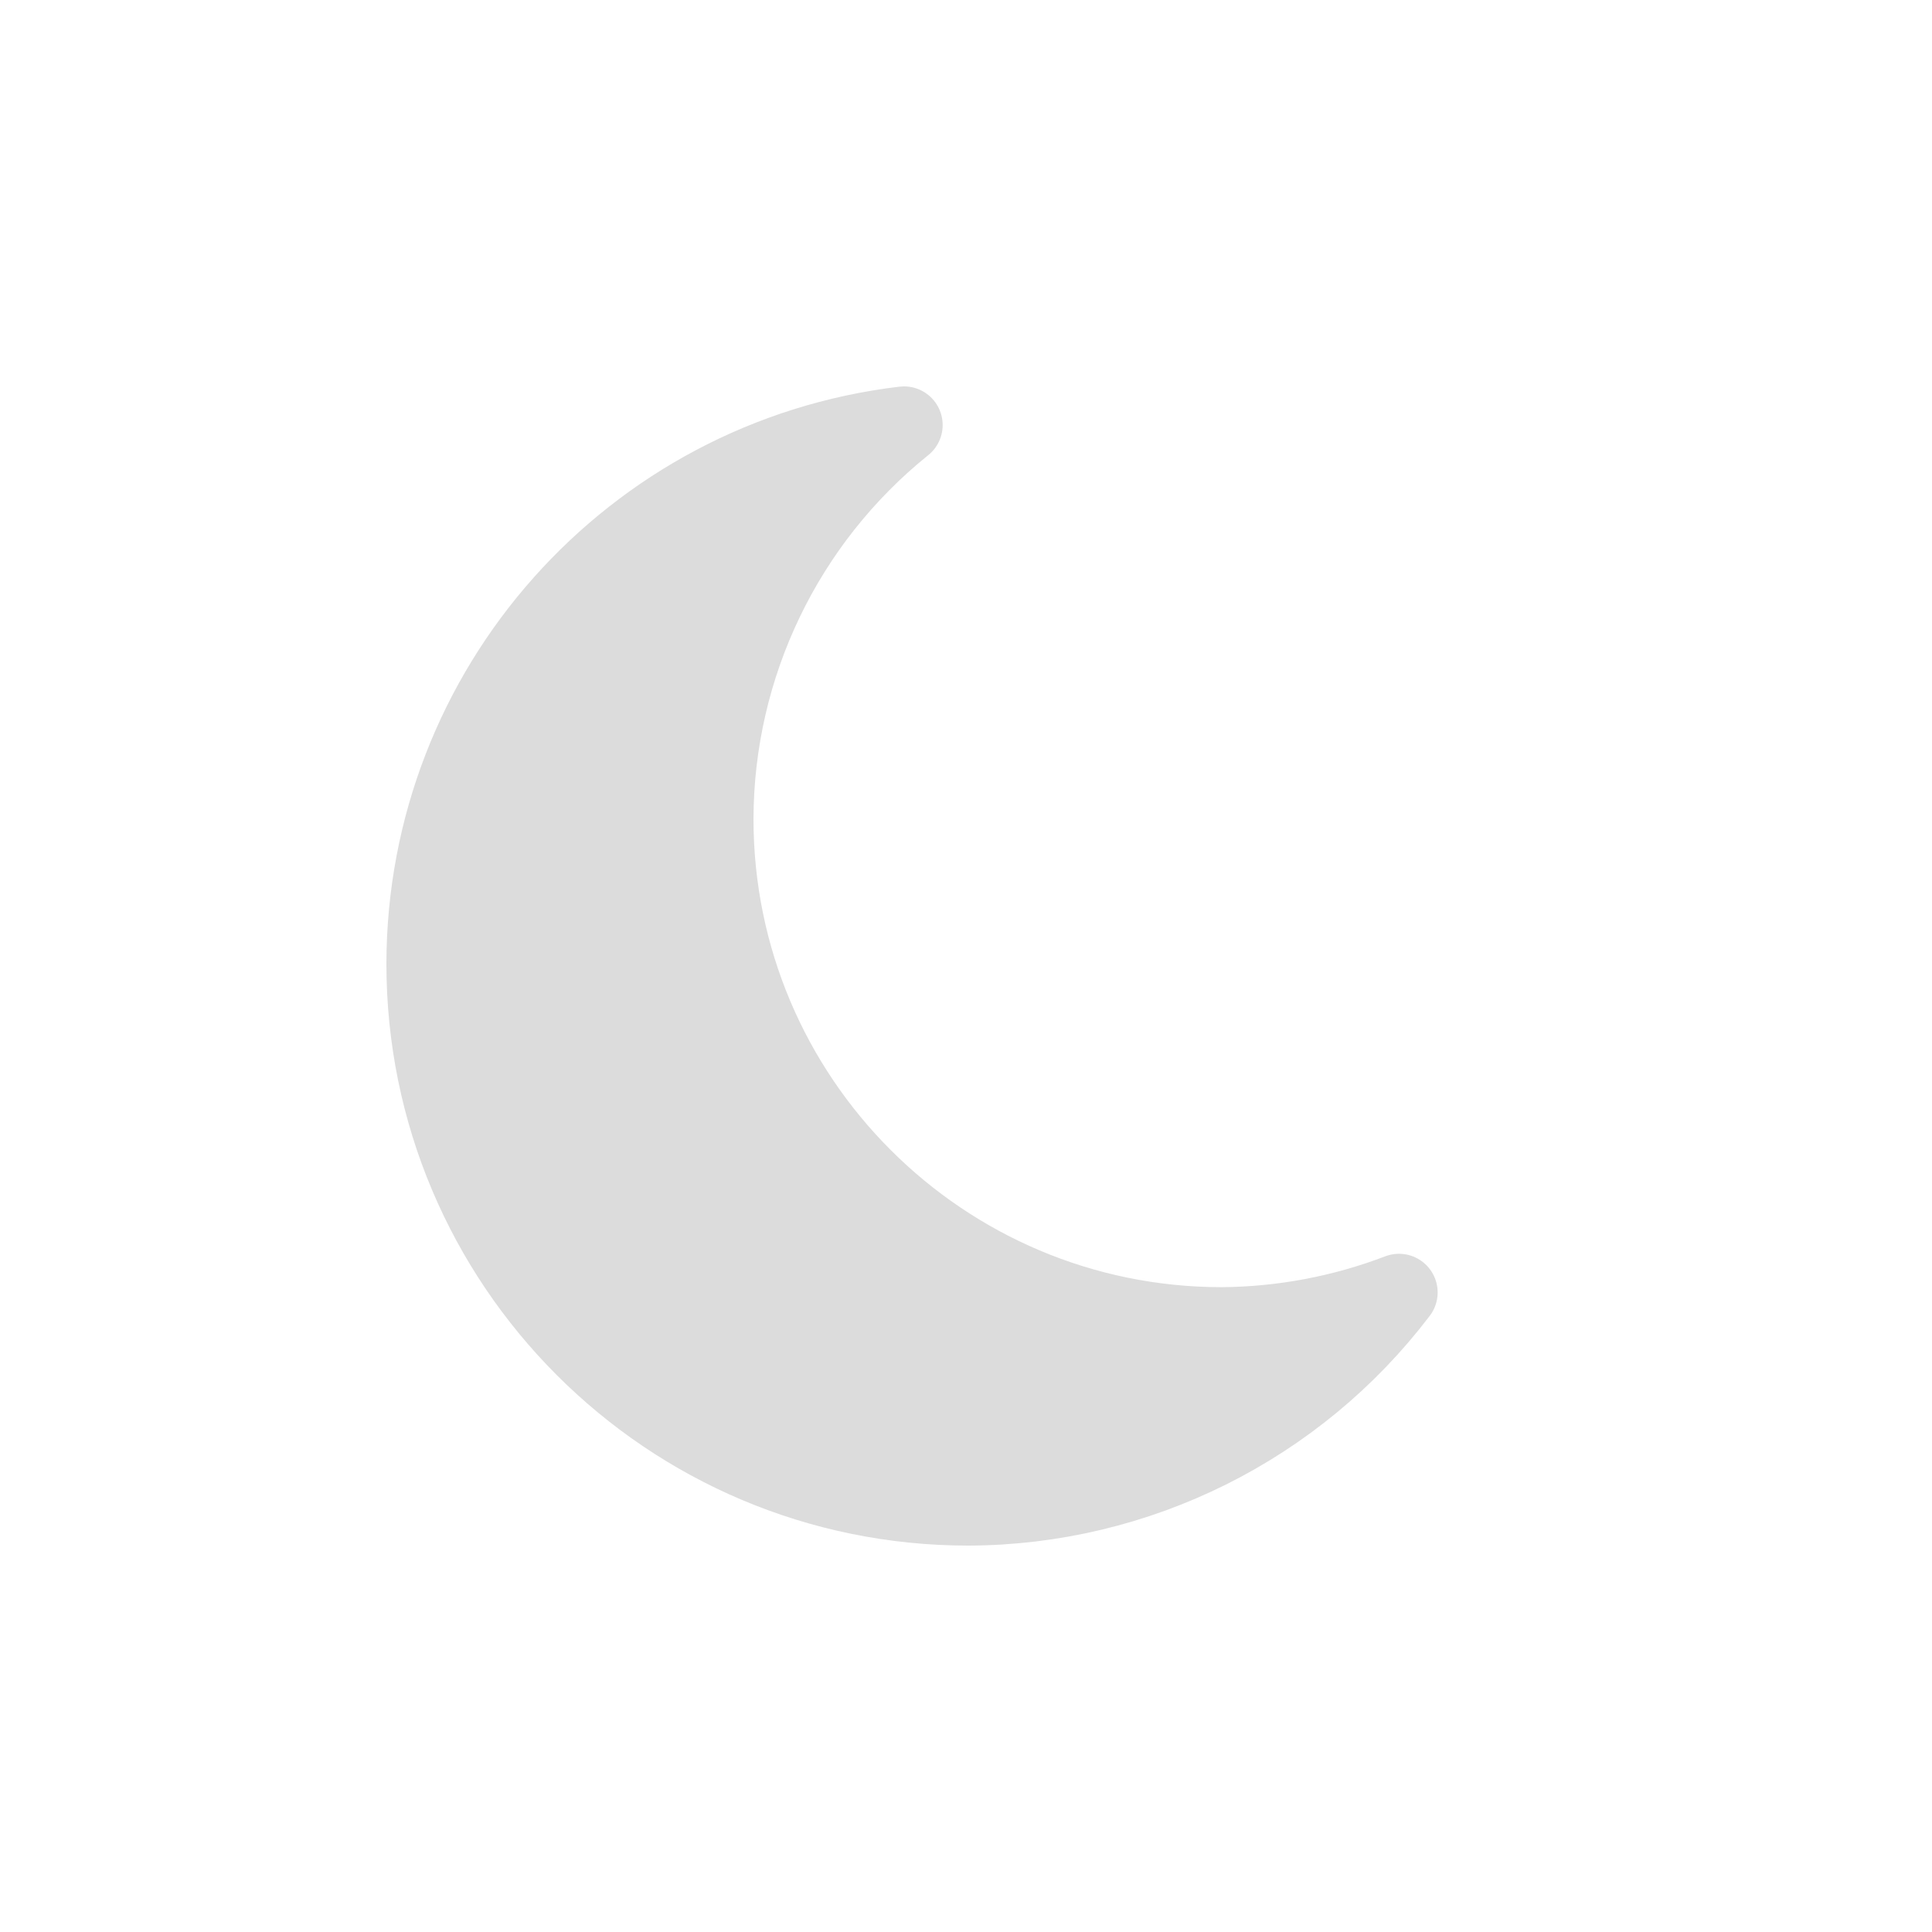
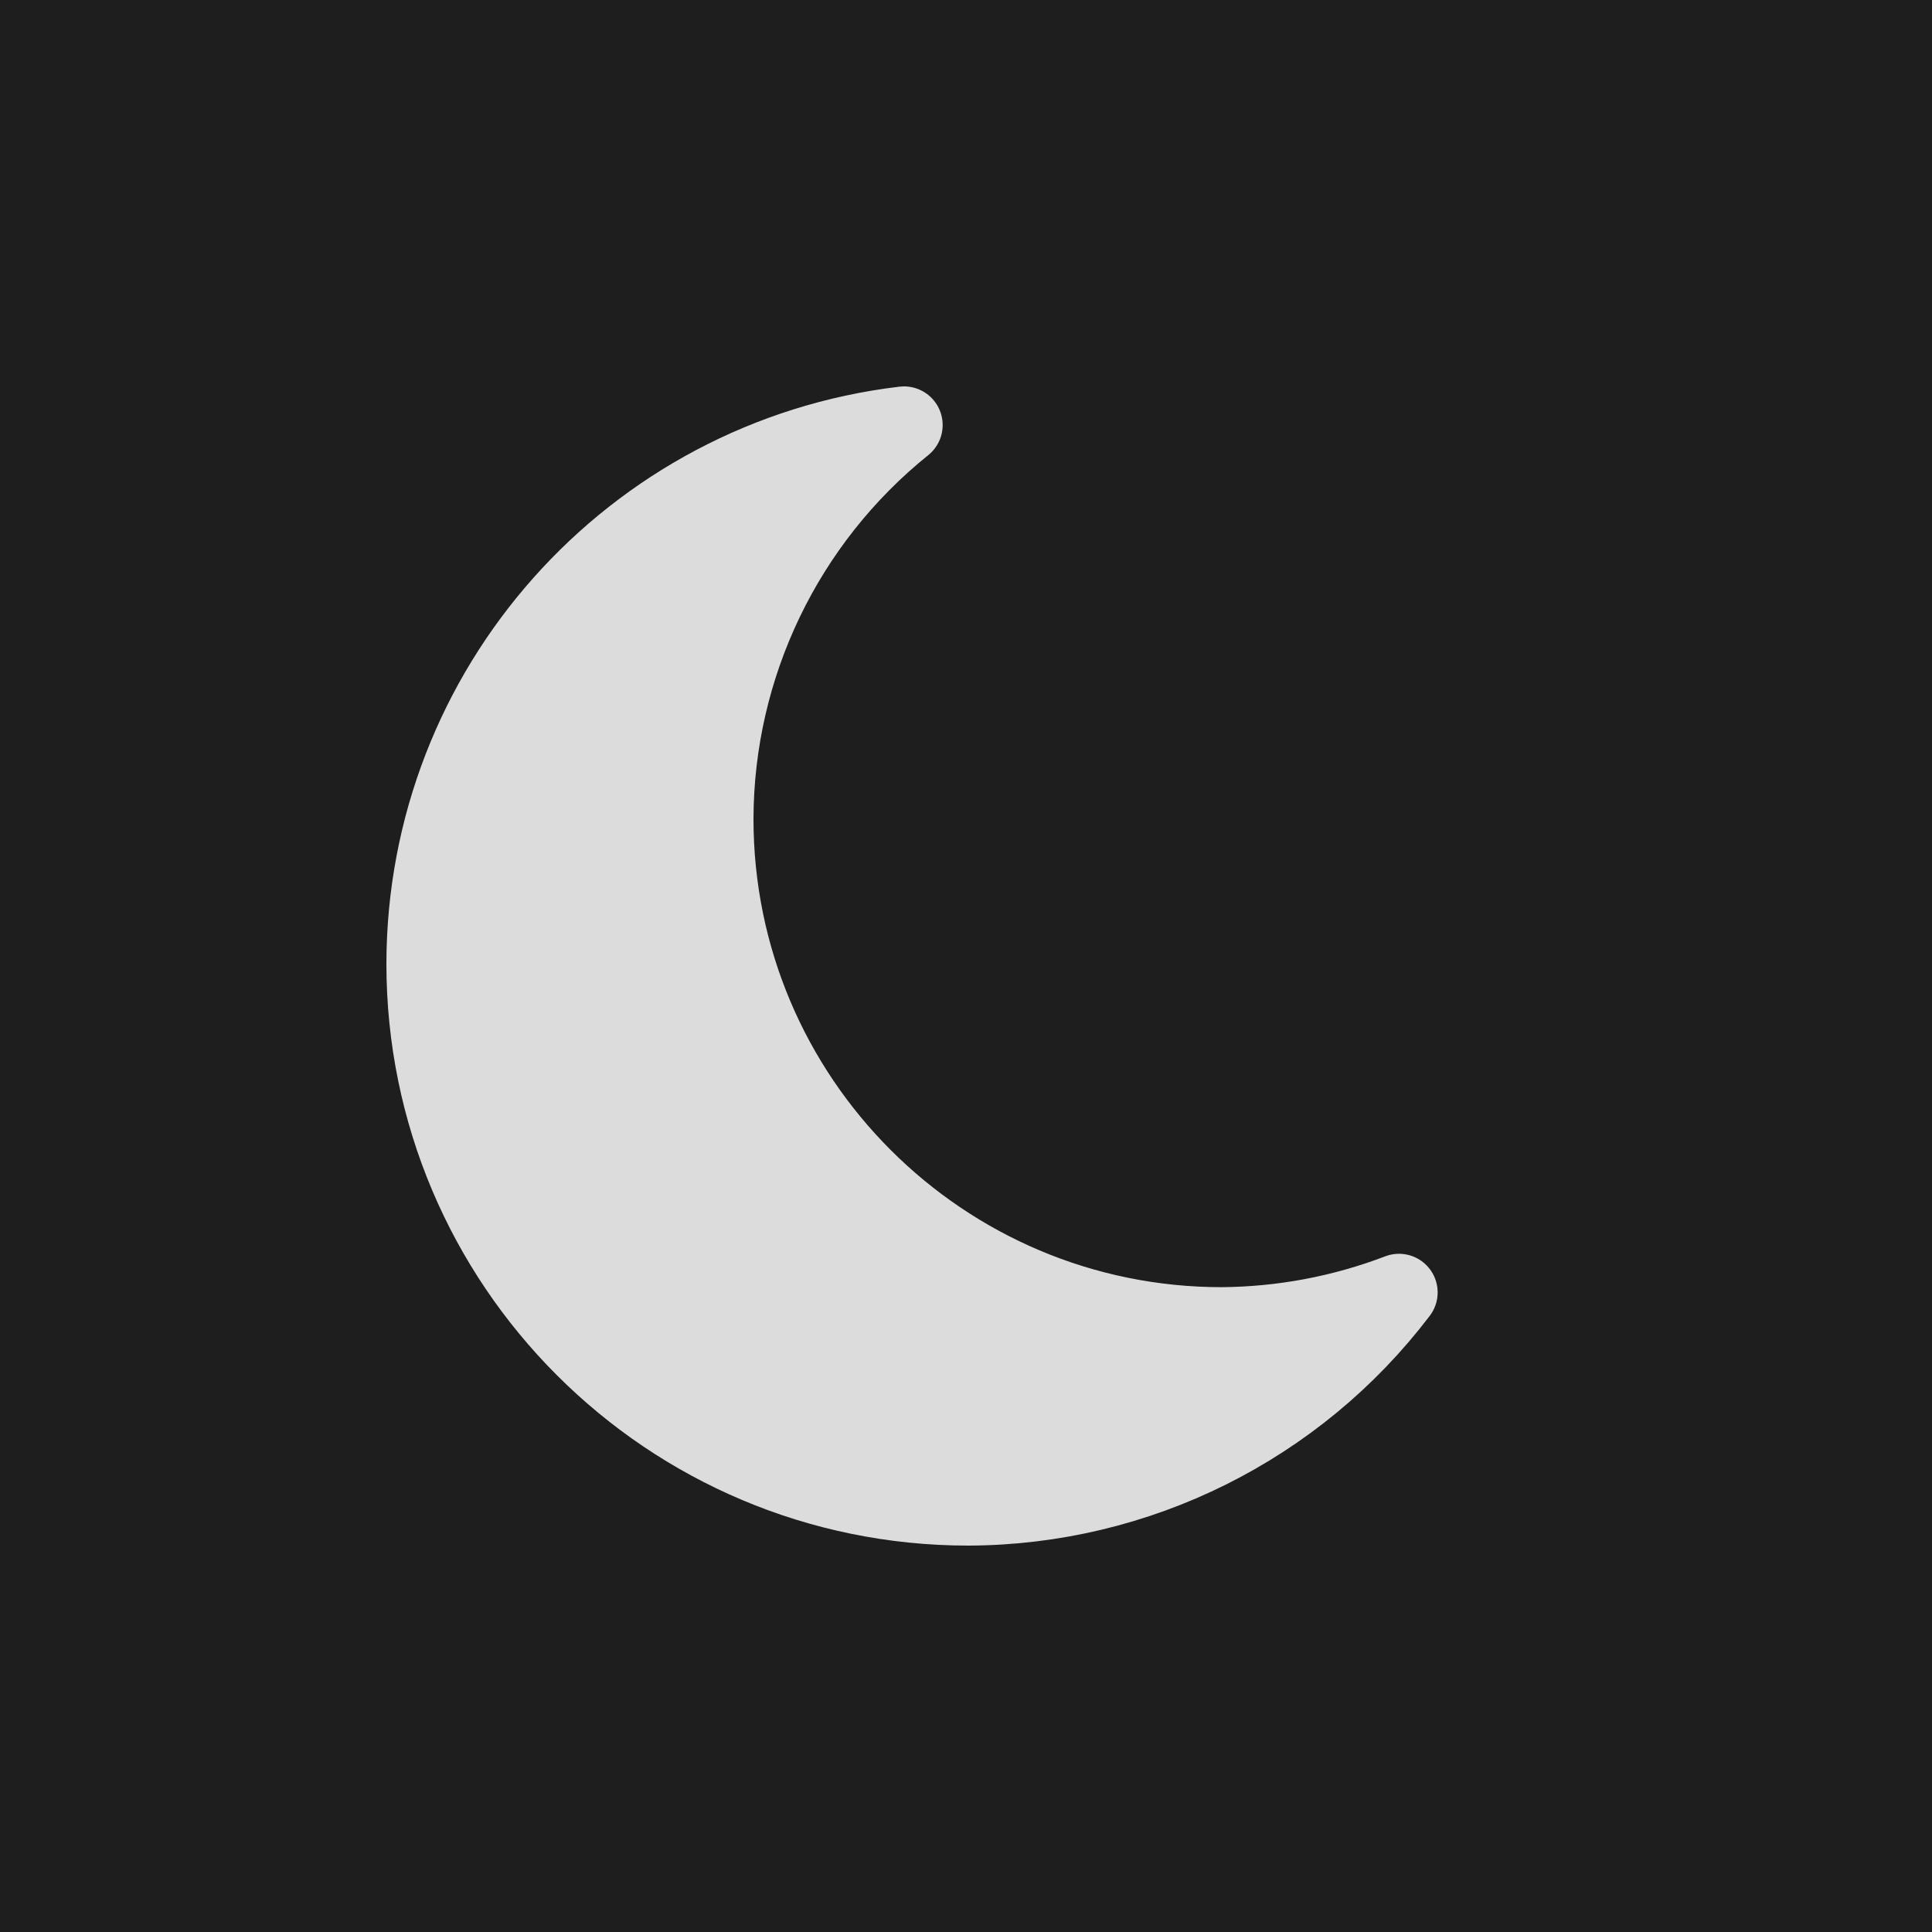
<svg xmlns="http://www.w3.org/2000/svg" width="25" height="25" version="1.1" viewBox="0 0 25 25">
+   <rect width="25" height="25" fill="#1e1e1e" stroke-linecap="round" stroke-linejoin="round" />
  <path d="m11.697 5.5a7.03 7.03 0 0 0-6.197 6.97 7.03 7.03 0 0 0 7.03 7.03 7.03 7.03 0 0 0 5.573-2.776 6.561 6.561 0 0 1-2.292 0.432 6.561 6.561 0 0 1-6.561-6.561 6.561 6.561 0 0 1 2.448-5.095z" fill="#DCDCDC" stroke="#DCDCDC" stroke-linejoin="round" />
</svg>
